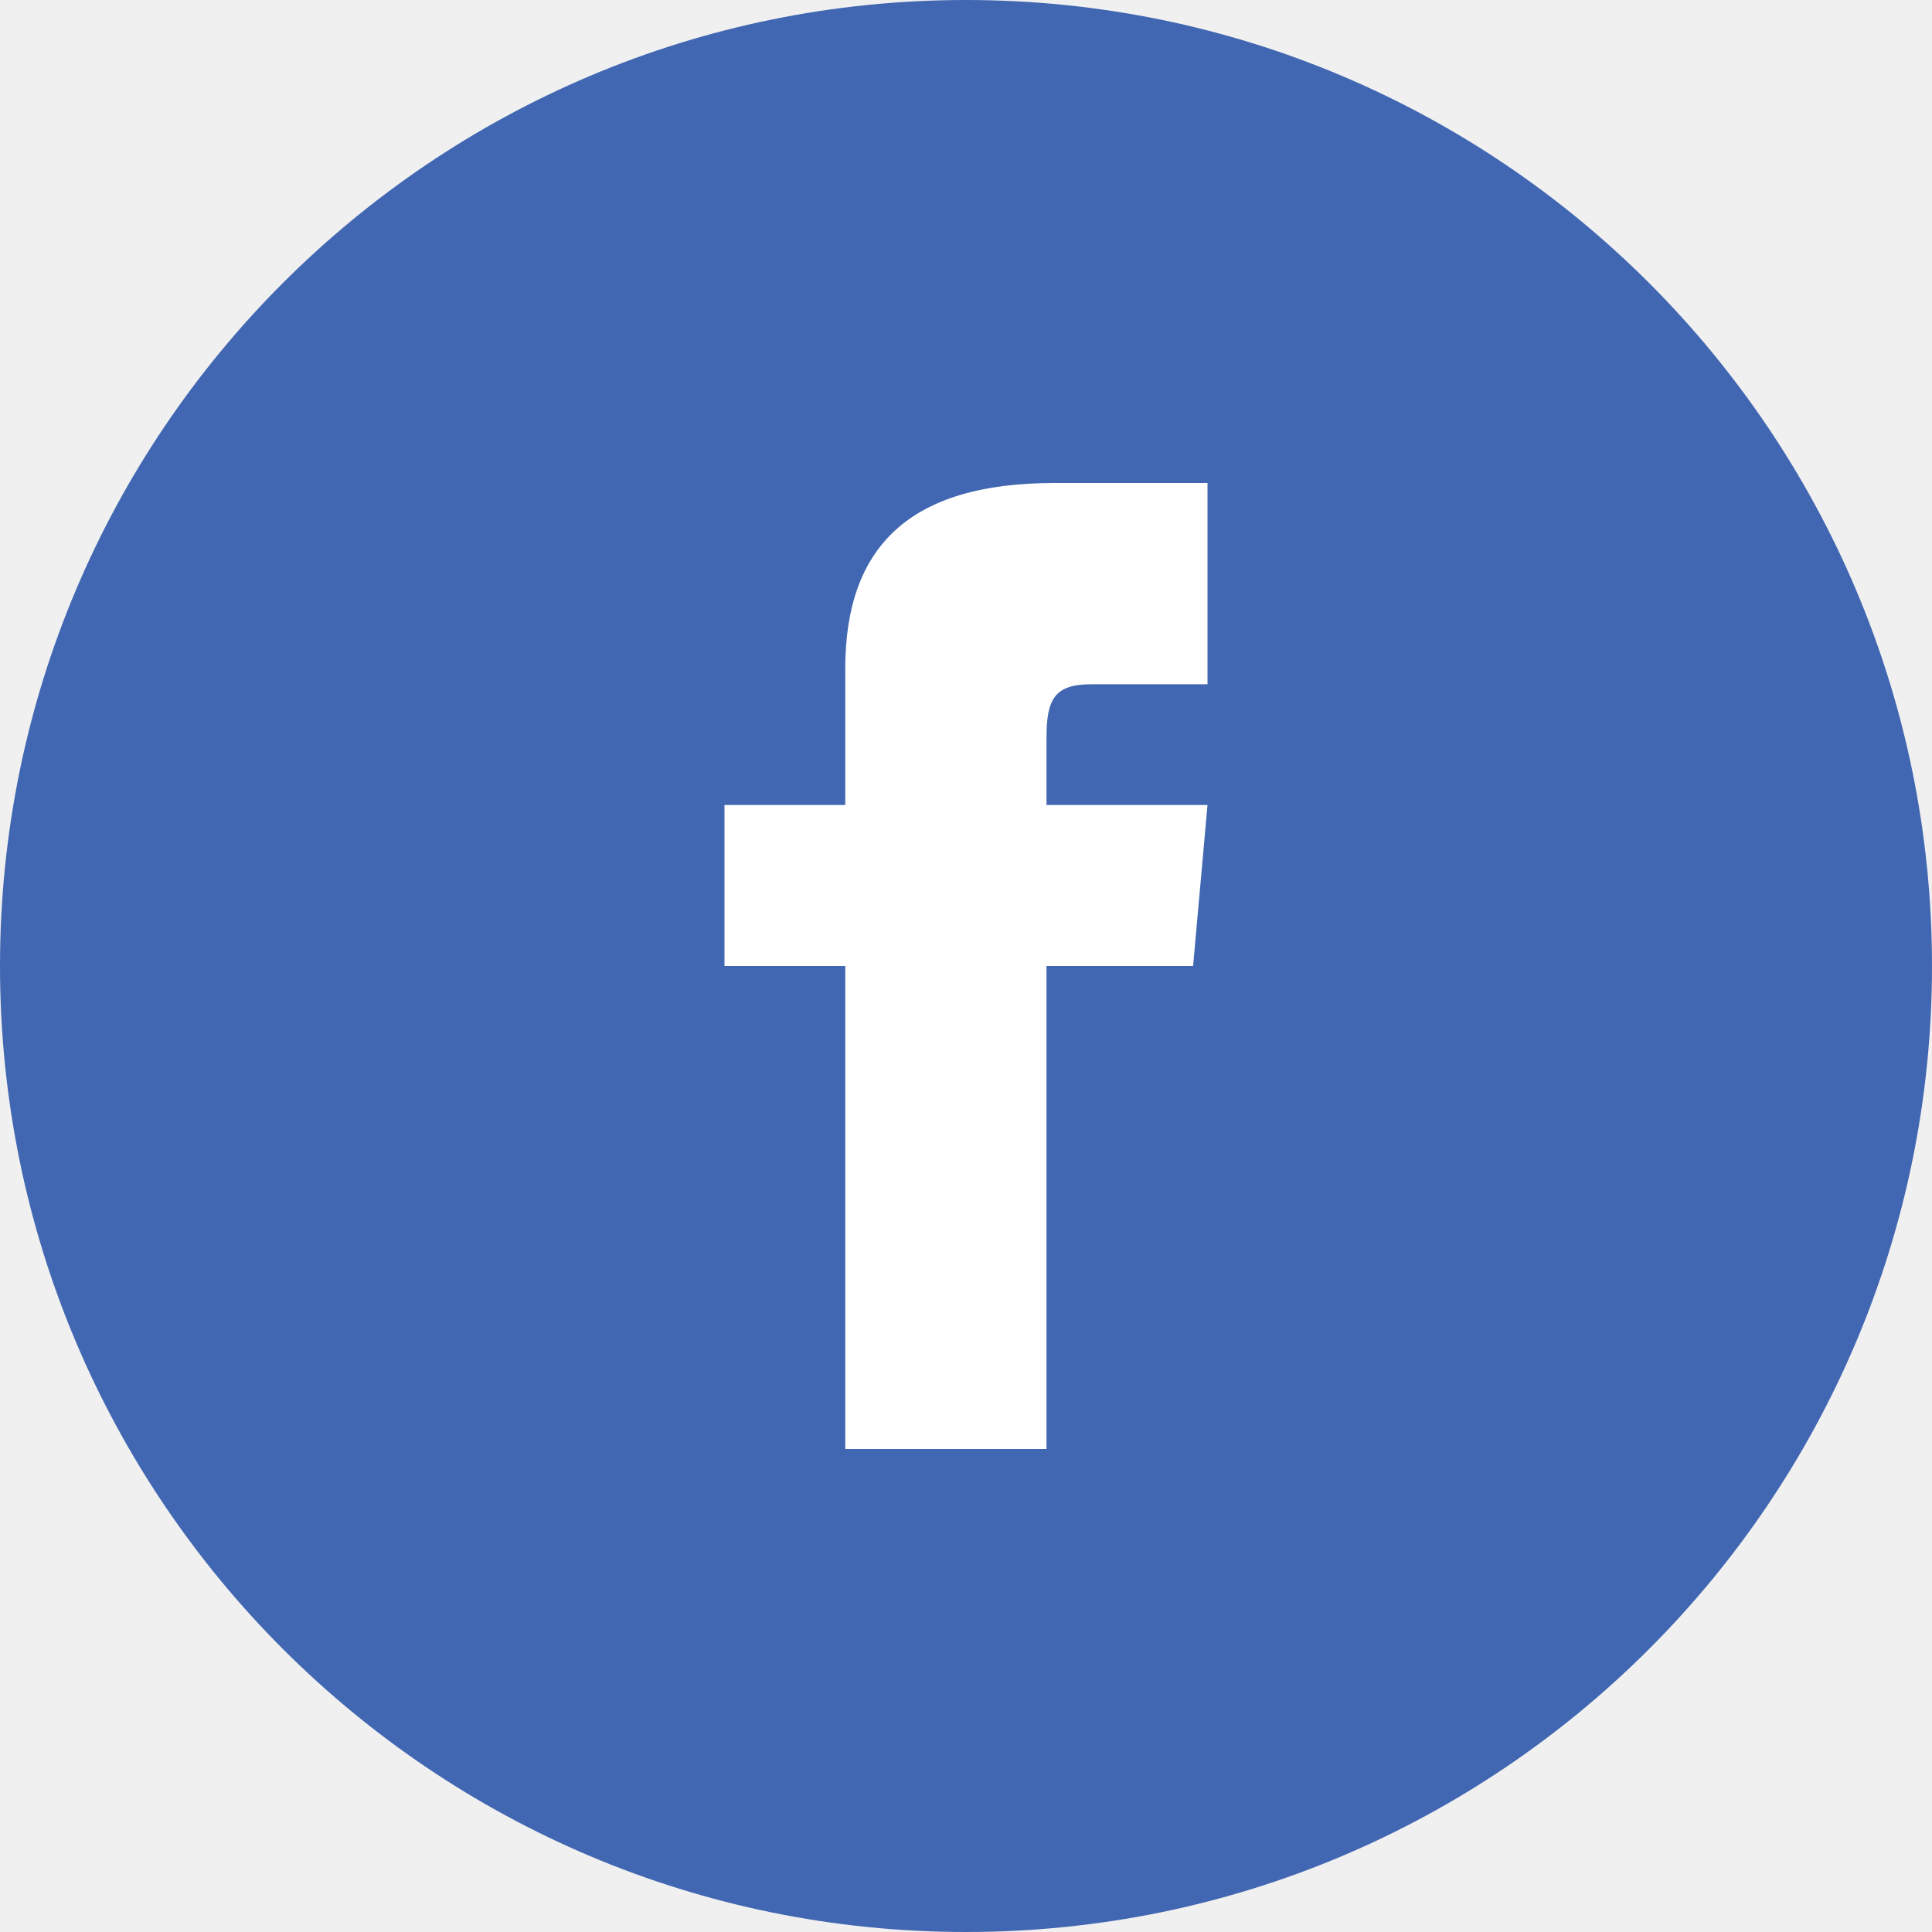
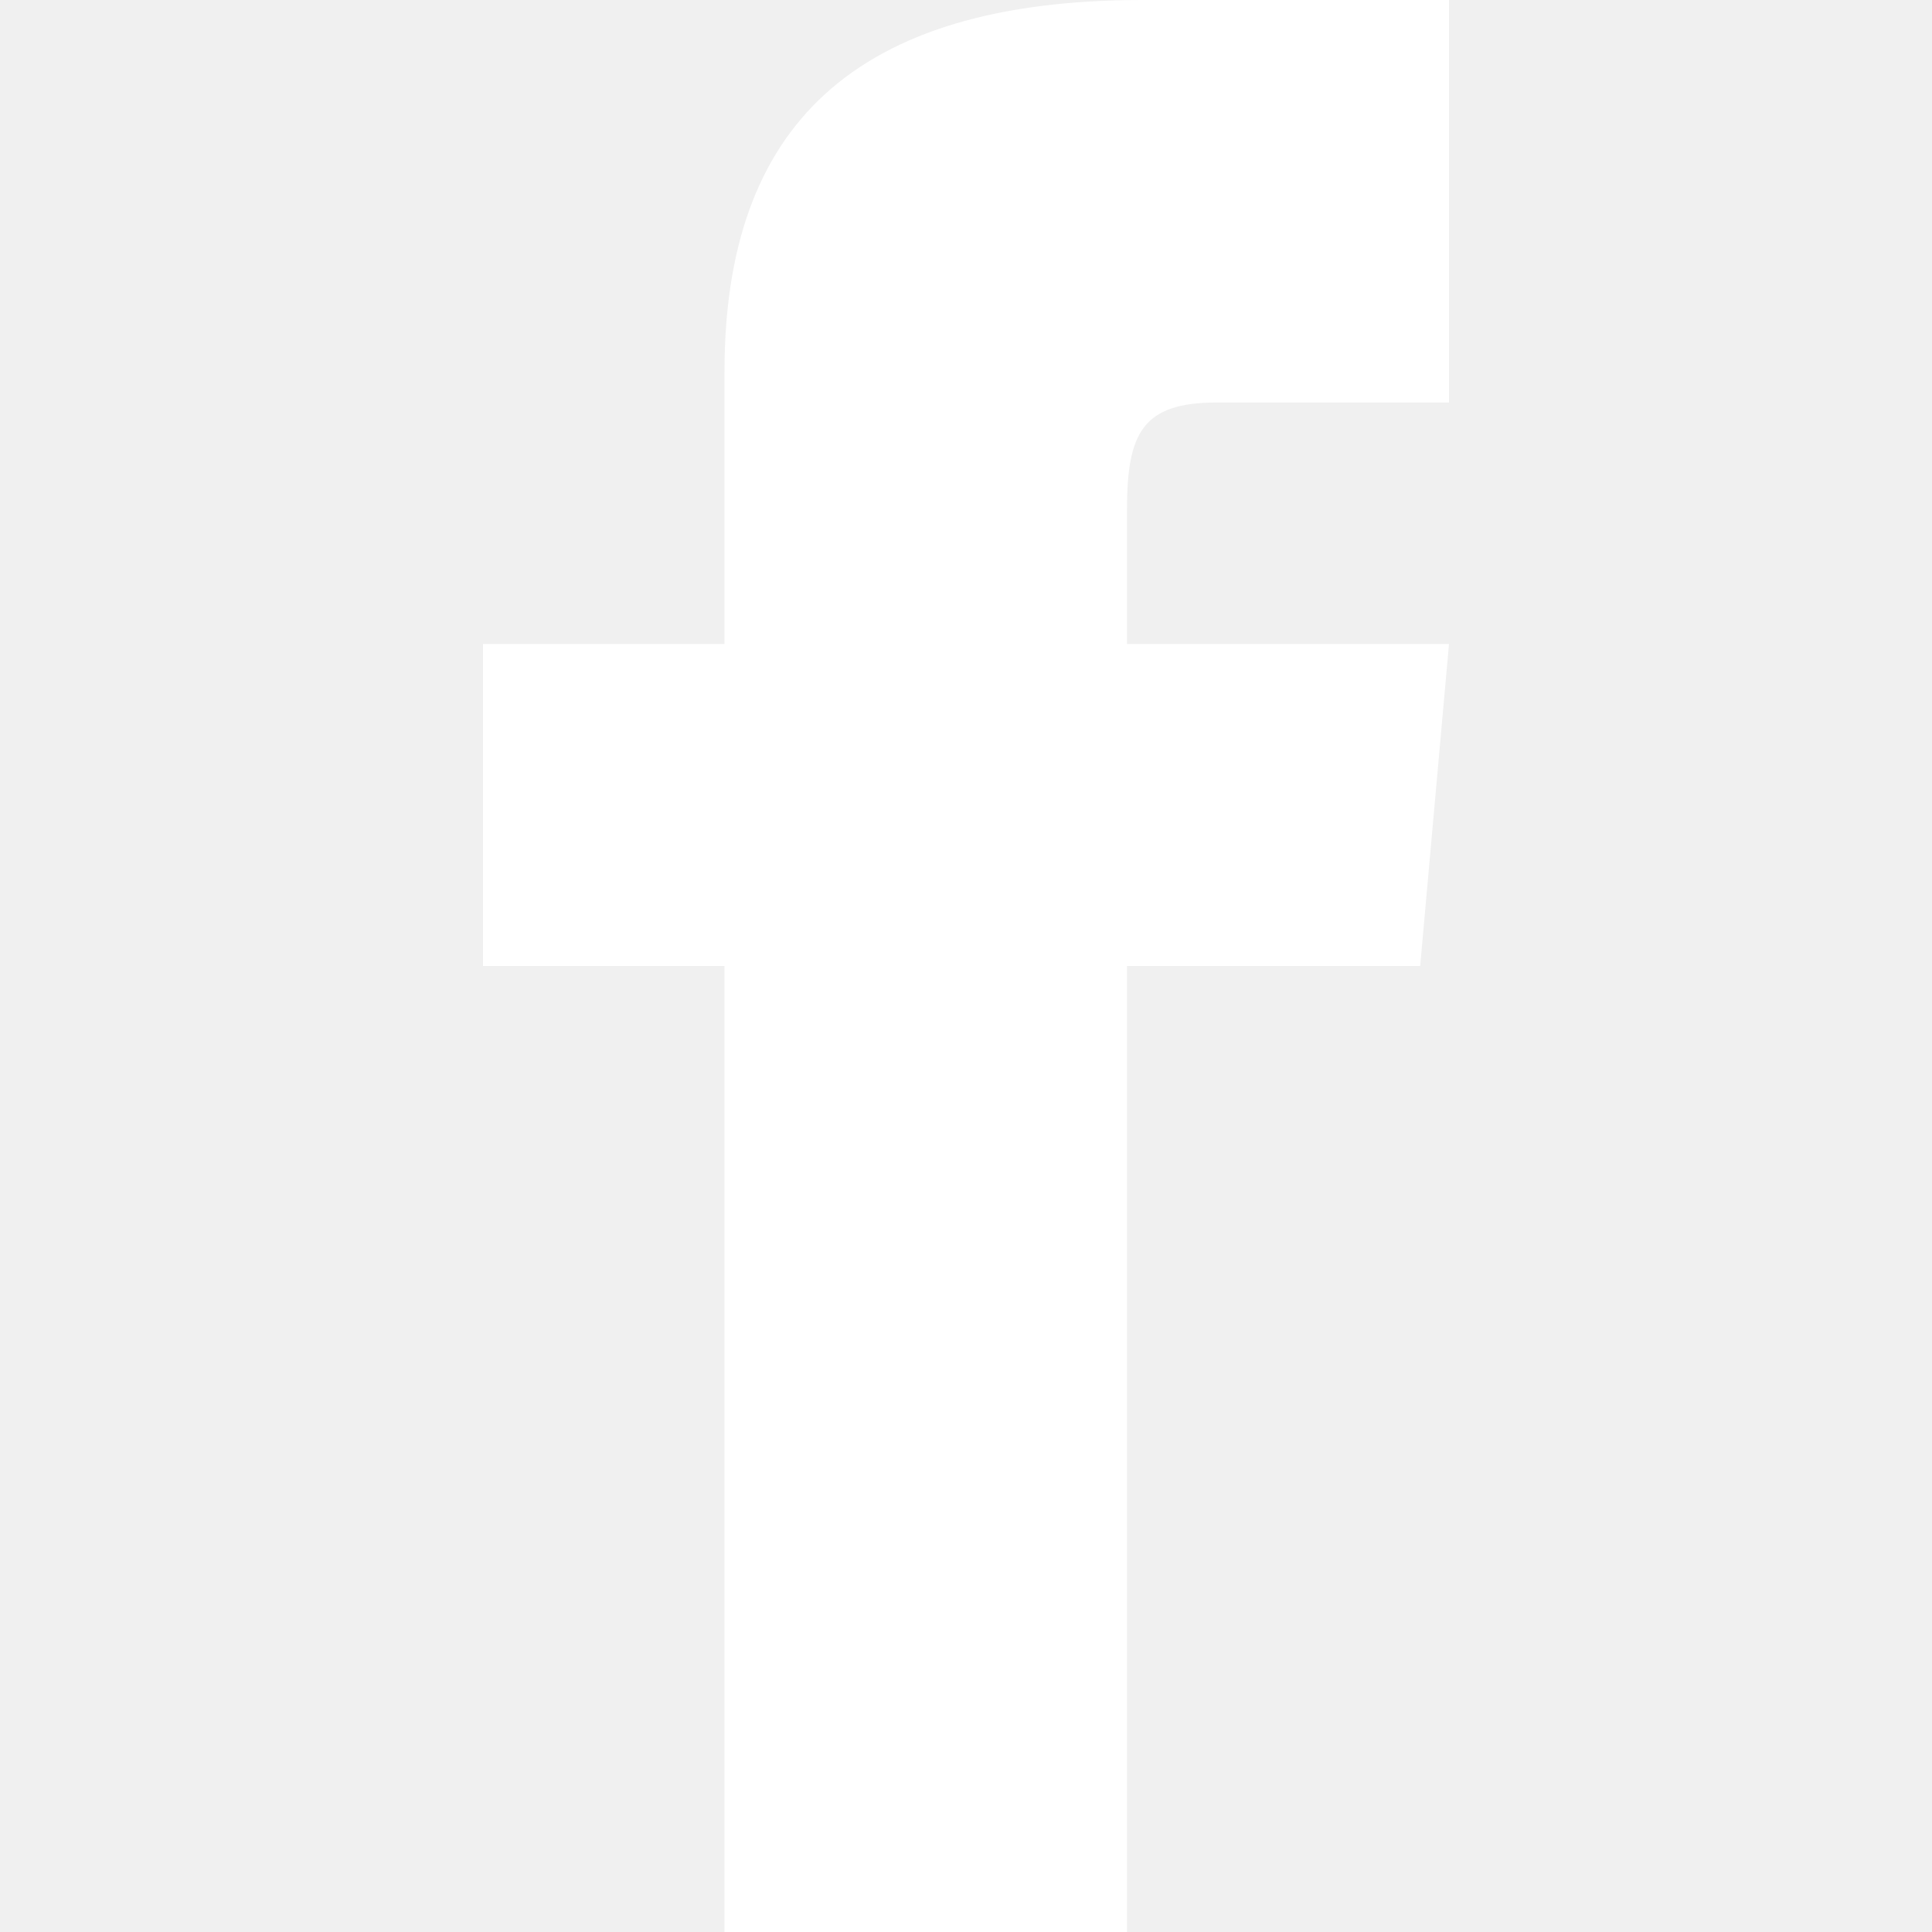
- <svg xmlns="http://www.w3.org/2000/svg" width="48" height="48" viewBox="0 0 48 48" fill="none">
-   <circle cx="24" cy="24" r="24" fill="#4267B2" />
-   <path d="M21 20H18V24H21V36H26V24H29.642L30 20H26V18.333C26 17.378 26.192 17 27.115 17H30V12H26.192C22.596 12 21 13.583 21 16.615V20Z" fill="white" />
+ <svg xmlns="http://www.w3.org/2000/svg" width="24" height="24" viewBox="0 0 24 24" fill="none">
+   <path d="M9 8H6V12H9V24H14V12H17.642L18 8H14V6.333C14 5.378 14.192 5 15.115 5H18V0H14.192C10.596 0 9 1.583 9 4.615V8Z" fill="white" />
</svg>
